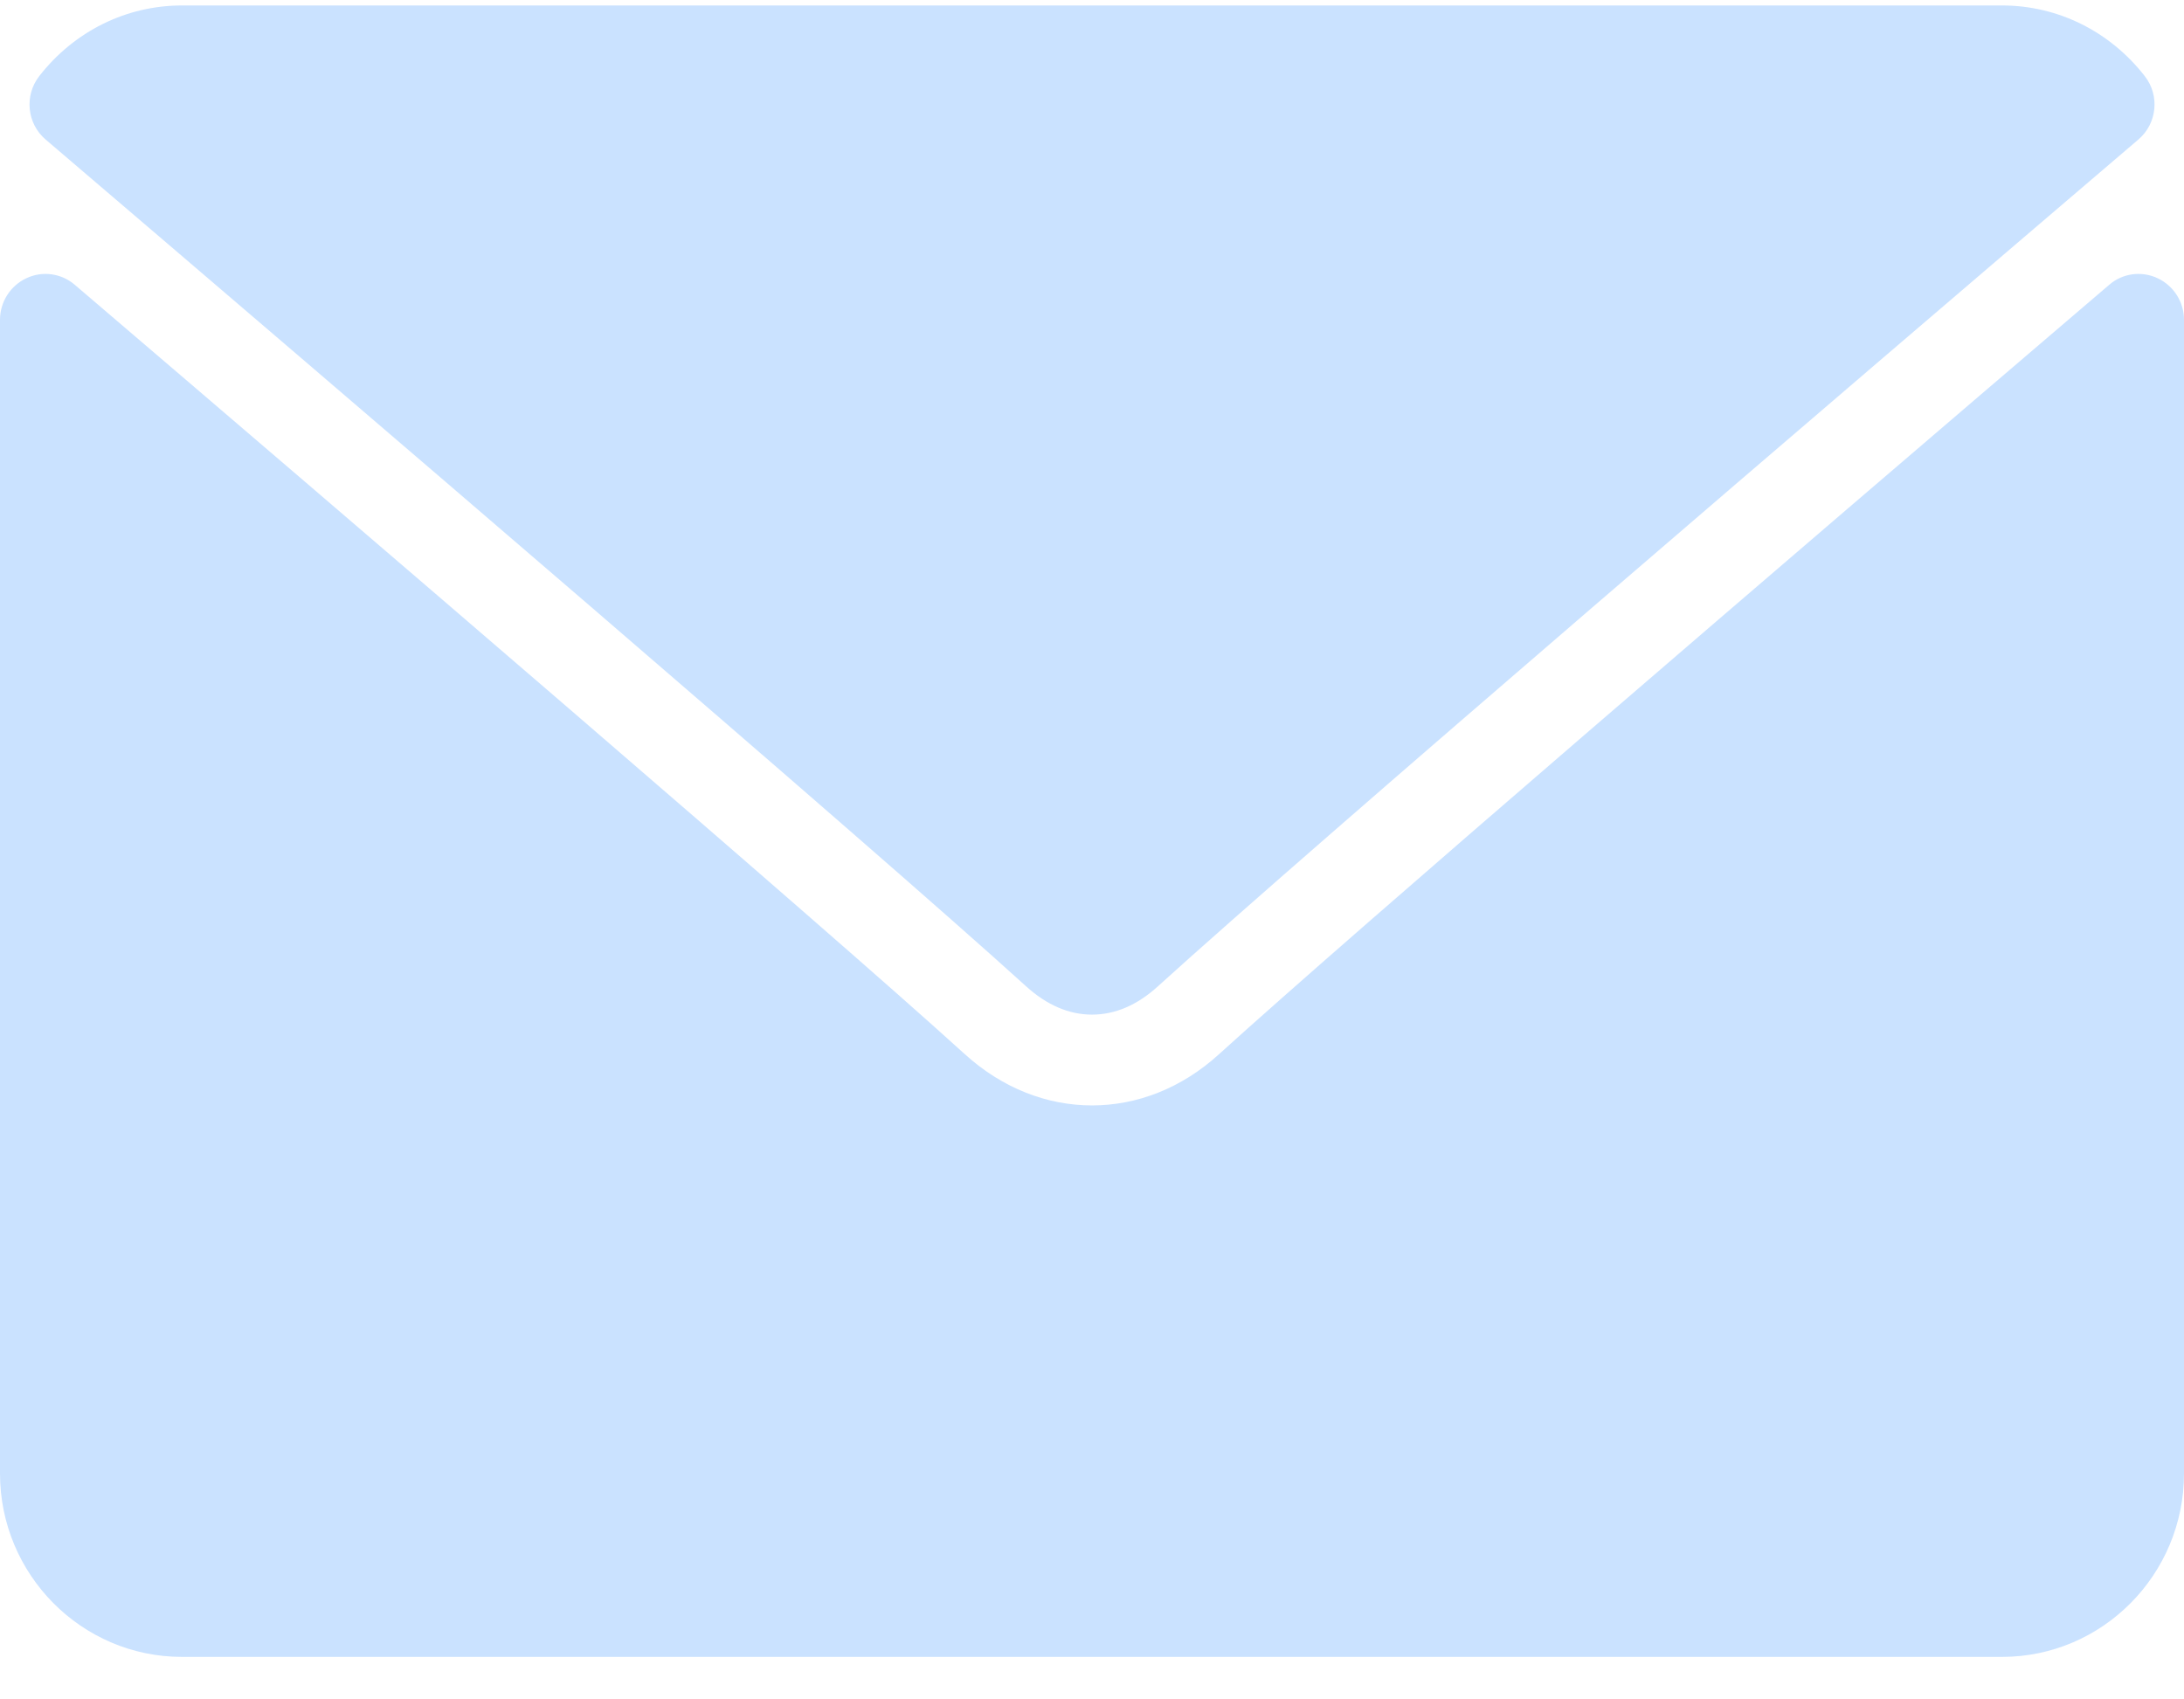
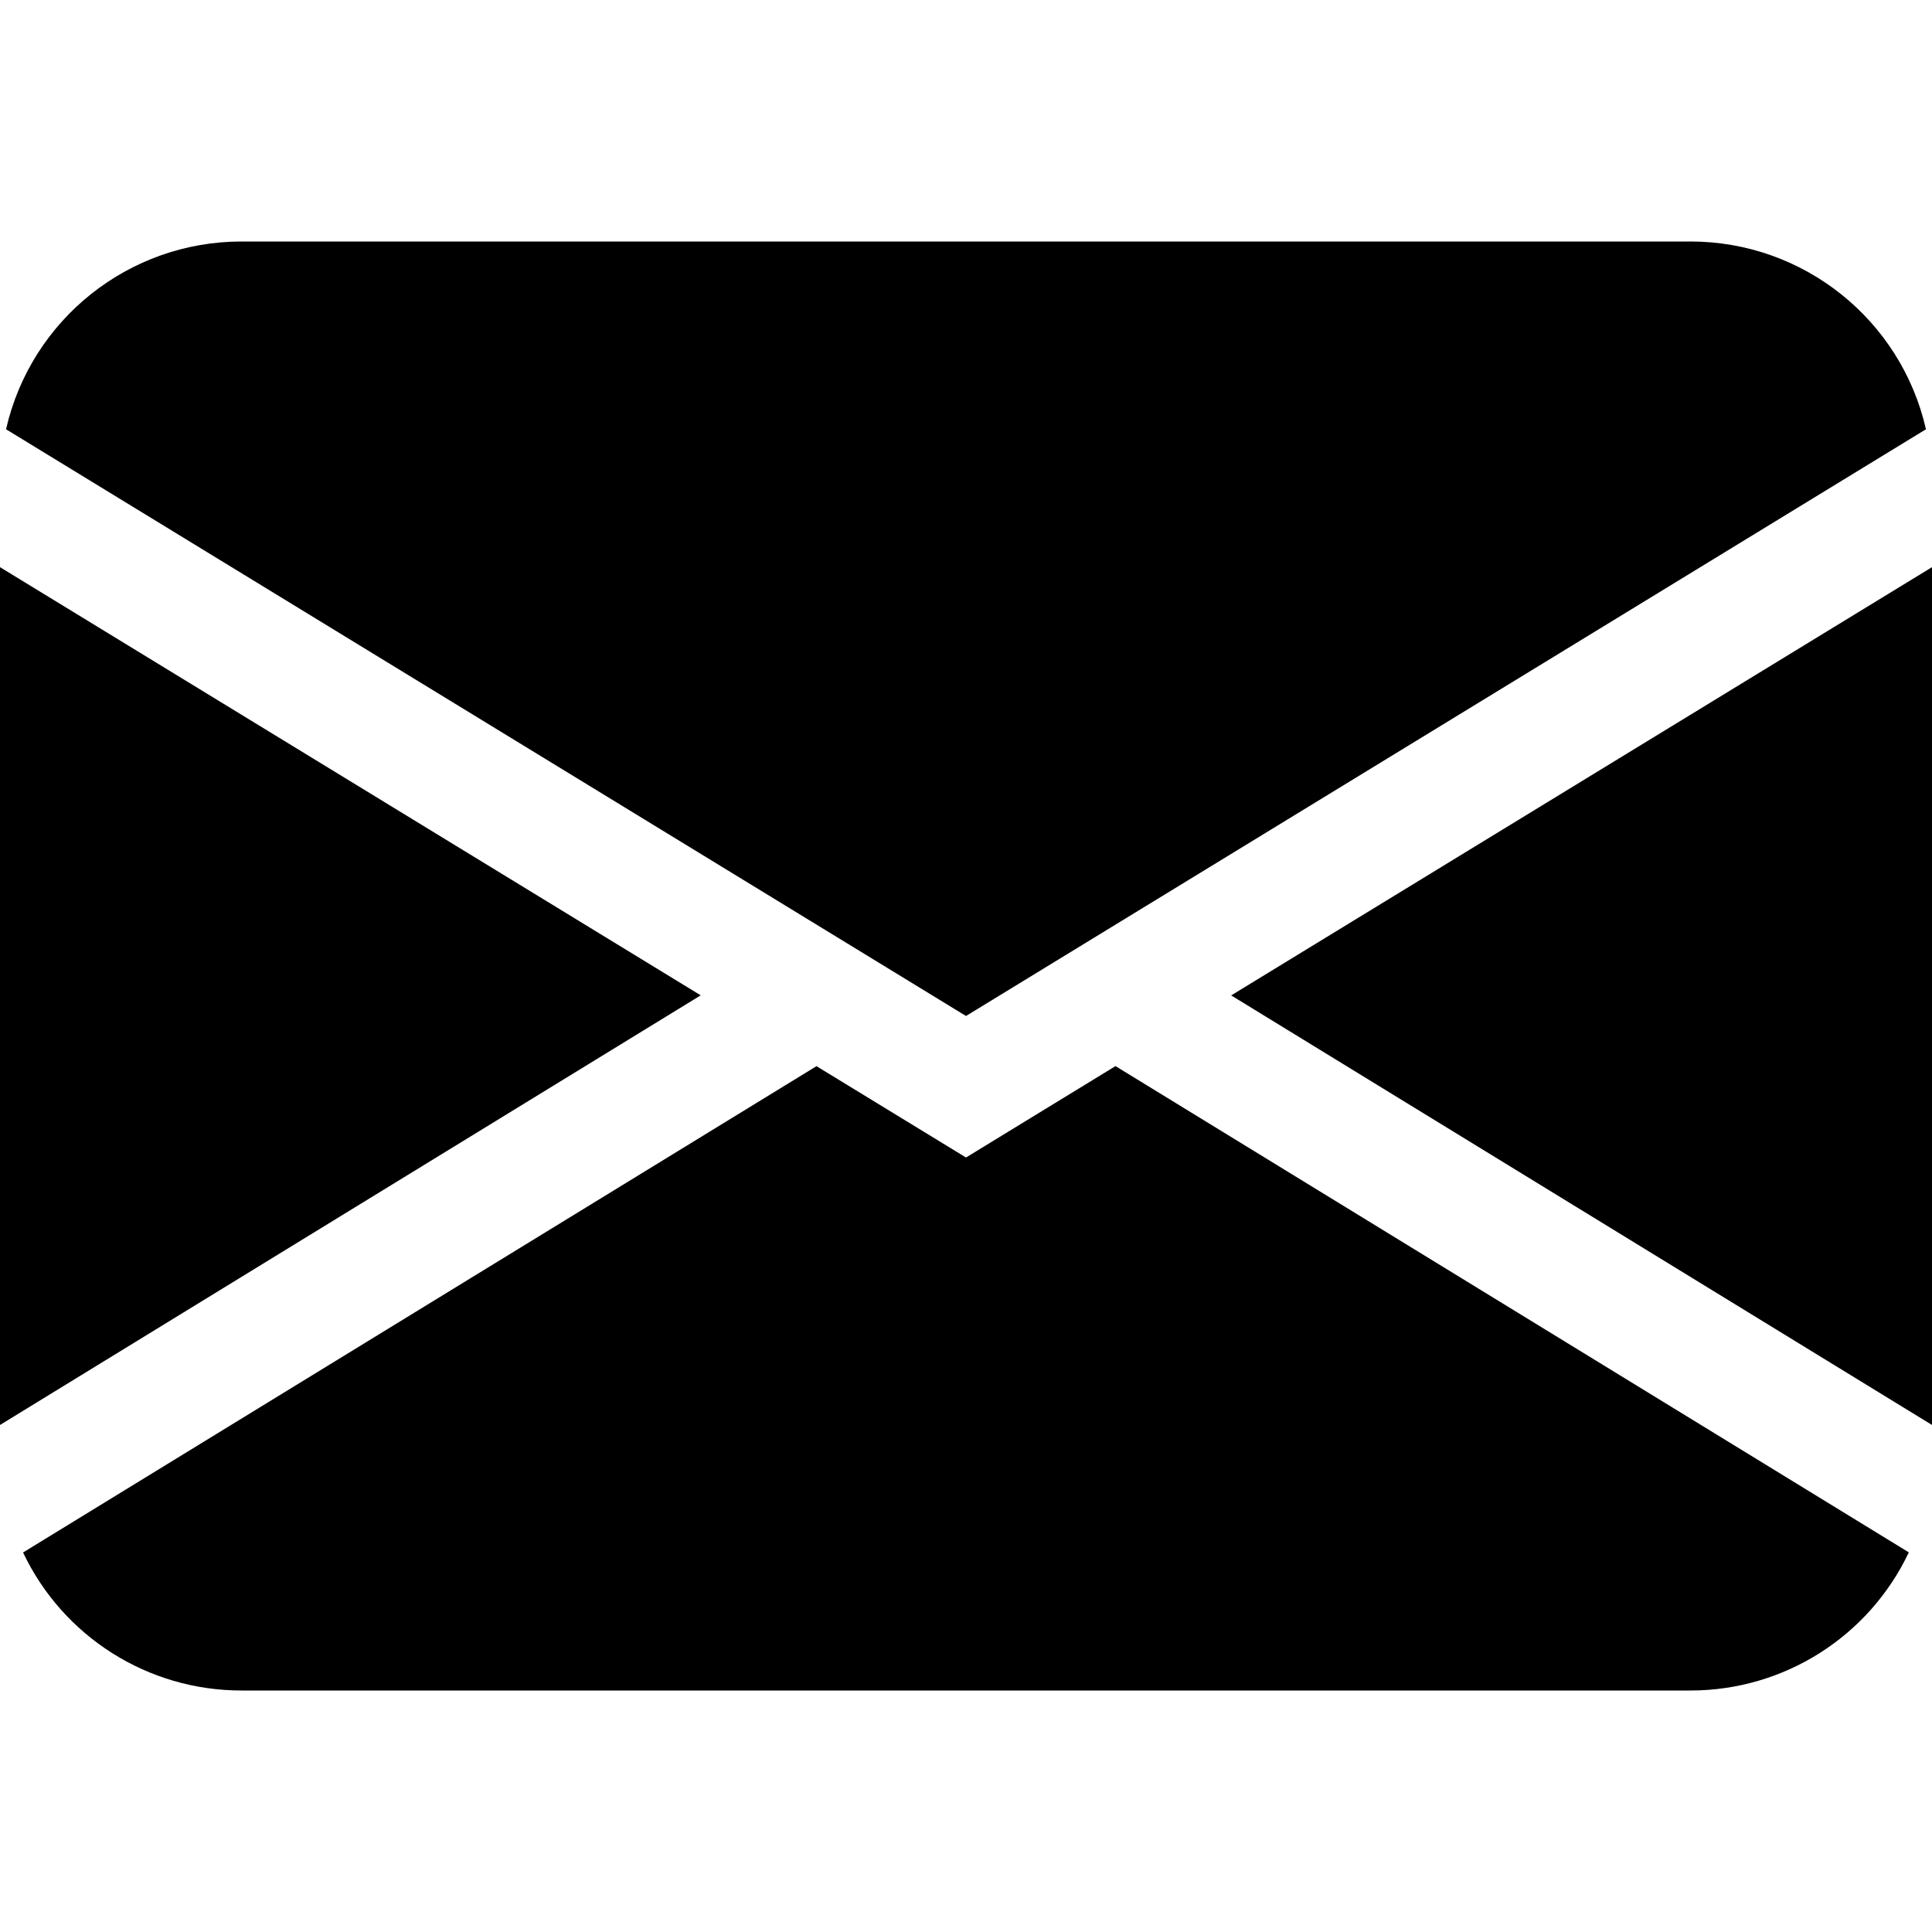
- <svg xmlns="http://www.w3.org/2000/svg" viewBox="0 0 18 14" fill="none">
-   <path d="M0.376 1.15C2.846 3.259 7.181 6.971 8.455 8.128C8.626 8.284 8.81 8.363 9 8.363C9.19 8.363 9.373 8.285 9.544 8.129C10.819 6.971 15.154 3.259 17.624 1.15C17.778 1.019 17.802 0.788 17.677 0.628C17.389 0.258 16.96 0.045 16.5 0.045H1.5C1.04 0.045 0.611 0.258 0.323 0.628C0.199 0.788 0.222 1.019 0.376 1.15Z" fill="#CAE2FF" />
-   <path d="M17.782 2.293C17.65 2.231 17.493 2.252 17.383 2.348C14.643 4.689 11.146 7.691 10.046 8.69C9.429 9.252 8.572 9.252 7.953 8.69C6.78 7.624 2.854 4.259 0.617 2.348C0.506 2.252 0.349 2.231 0.218 2.293C0.085 2.355 0 2.489 0 2.636V12.145C0 12.979 0.673 13.657 1.5 13.657H16.5C17.327 13.657 18 12.979 18 12.145V2.636C18 2.489 17.915 2.355 17.782 2.293Z" fill="#CAE2FF" />
+ <svg xmlns="http://www.w3.org/2000/svg" fill="currentColor" class="bi bi-envelope-fill" viewBox="0 0 16 16">
+   <path d="M.05 3.555A2 2 0 0 1 2 2h12a2 2 0 0 1 1.95 1.555L8 8.414.05 3.555zM0 4.697v7.104l5.803-3.558L0 4.697zM6.761 8.83l-6.57 4.027A2 2 0 0 0 2 14h12a2 2 0 0 0 1.808-1.144l-6.57-4.027L8 9.586l-1.239-.757zm3.436-.586L16 11.801V4.697l-5.803 3.546z" />
</svg>
